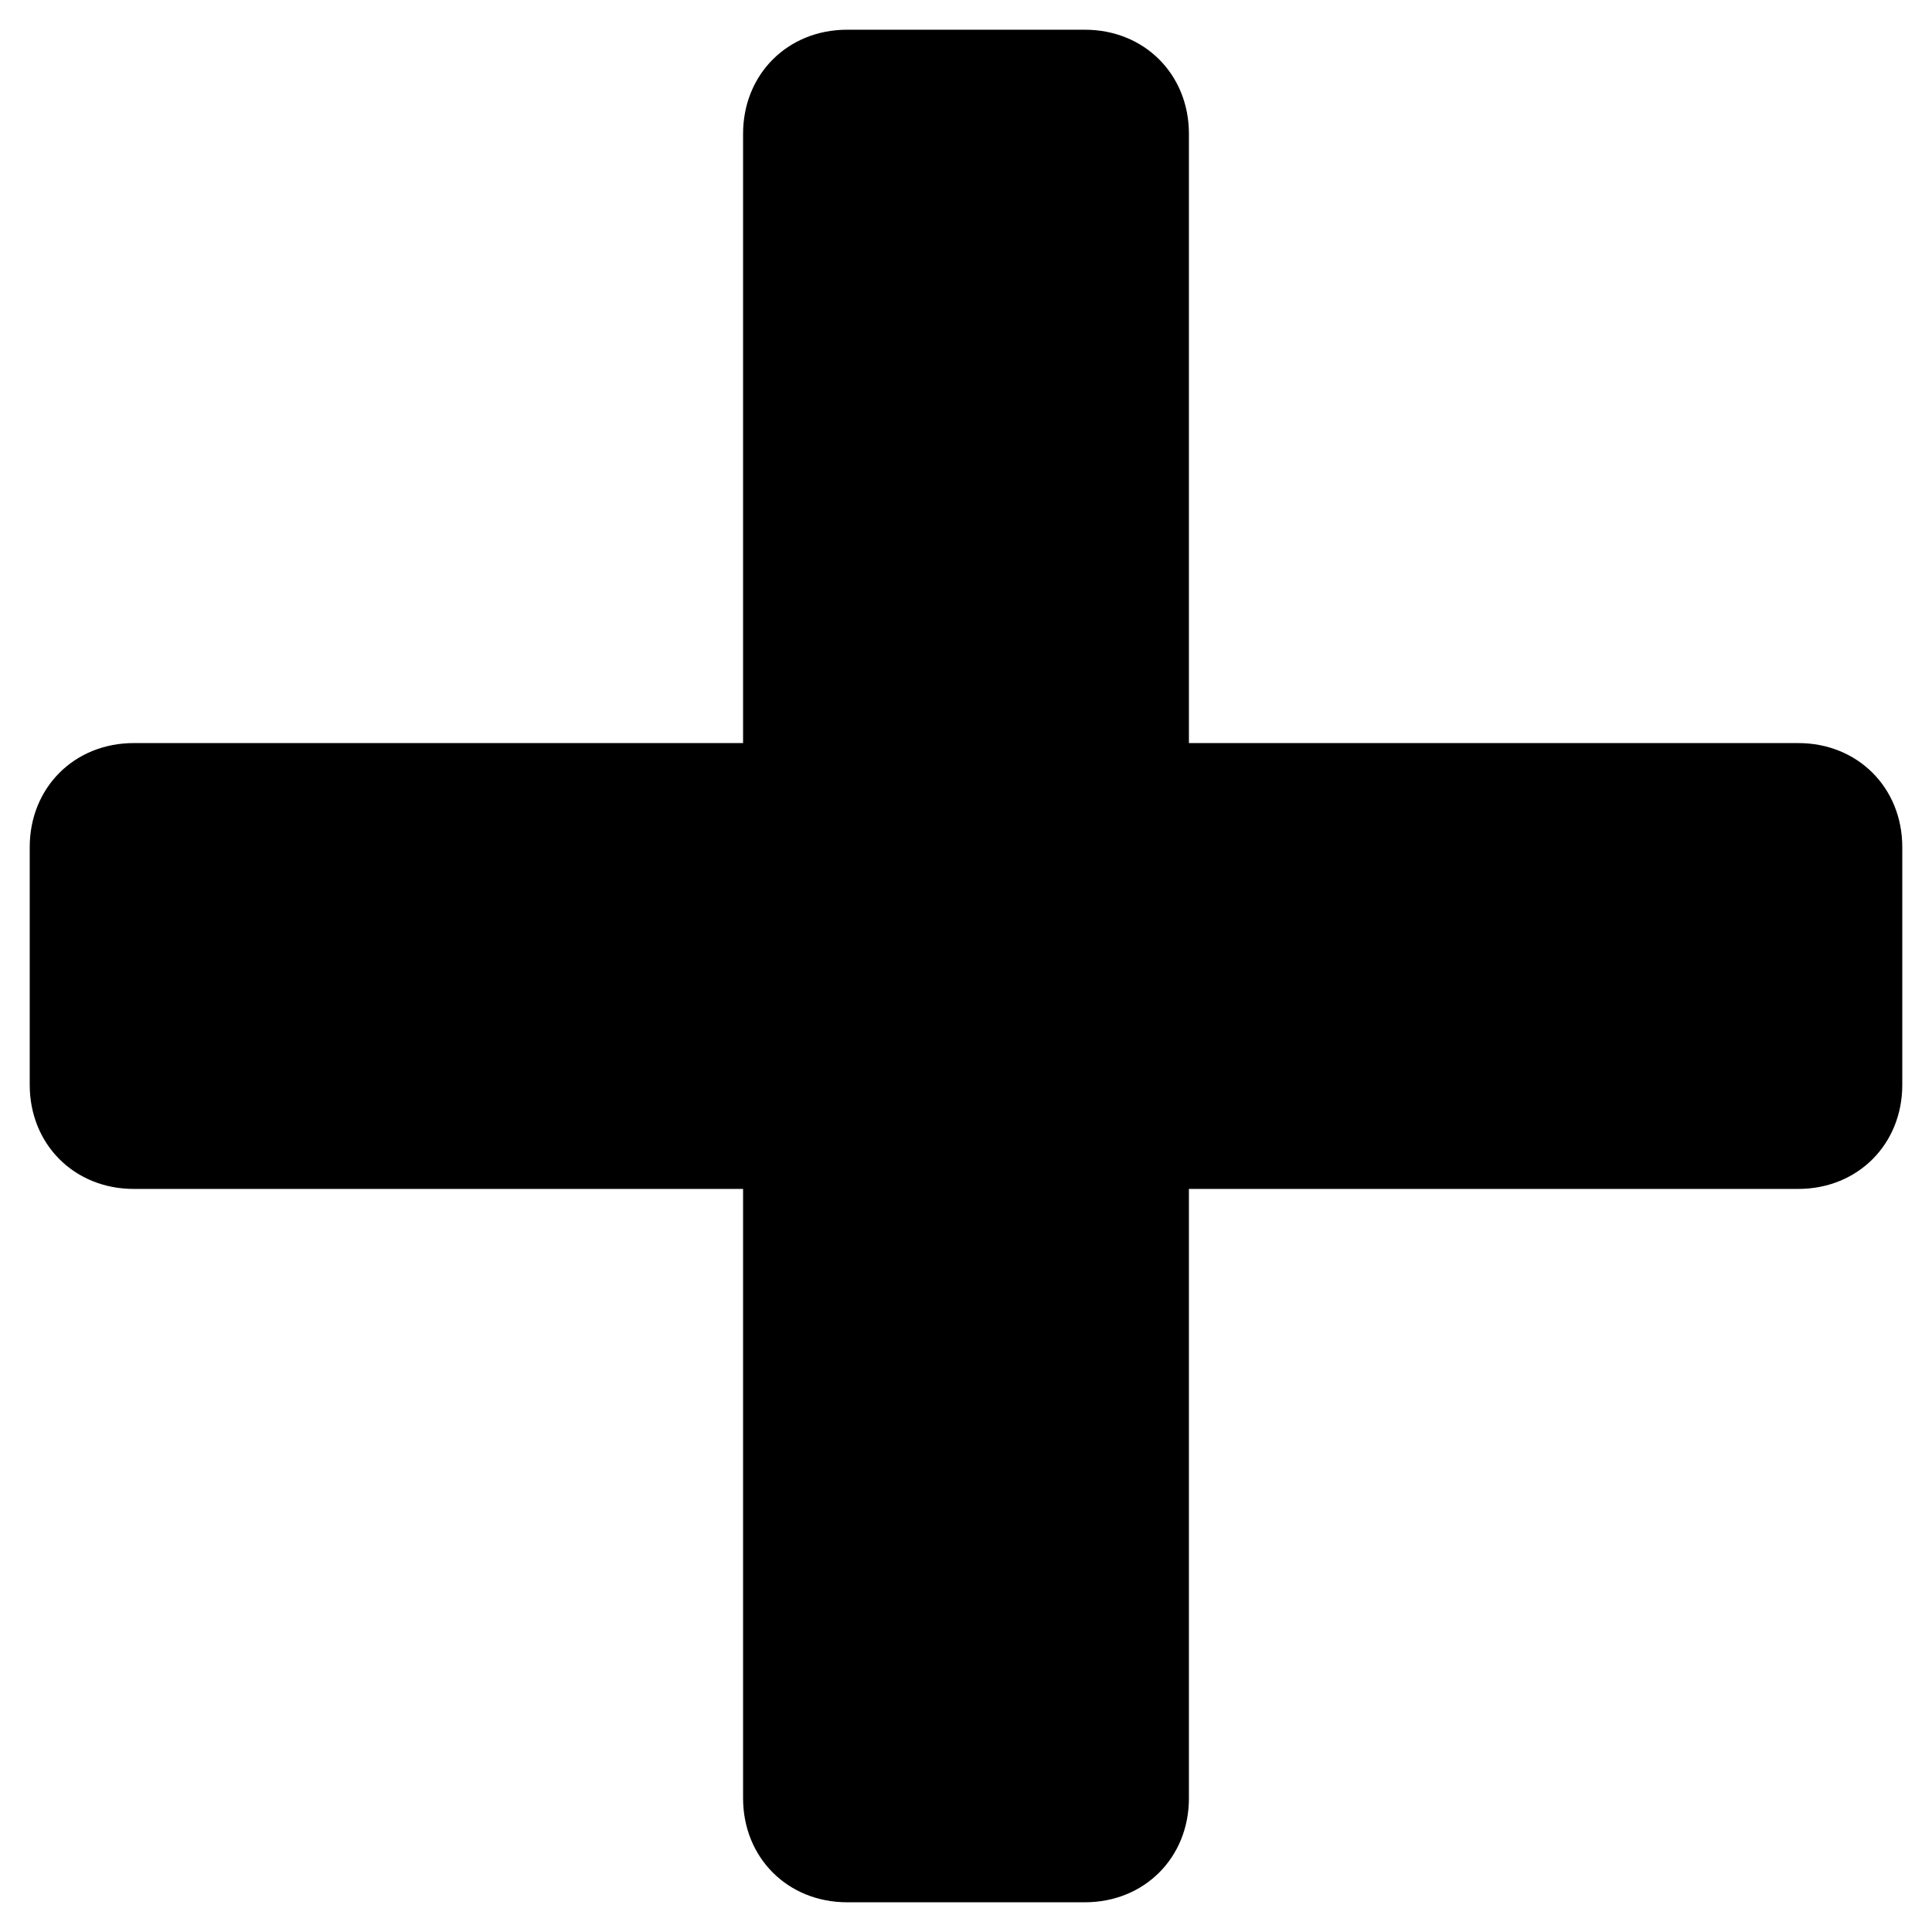
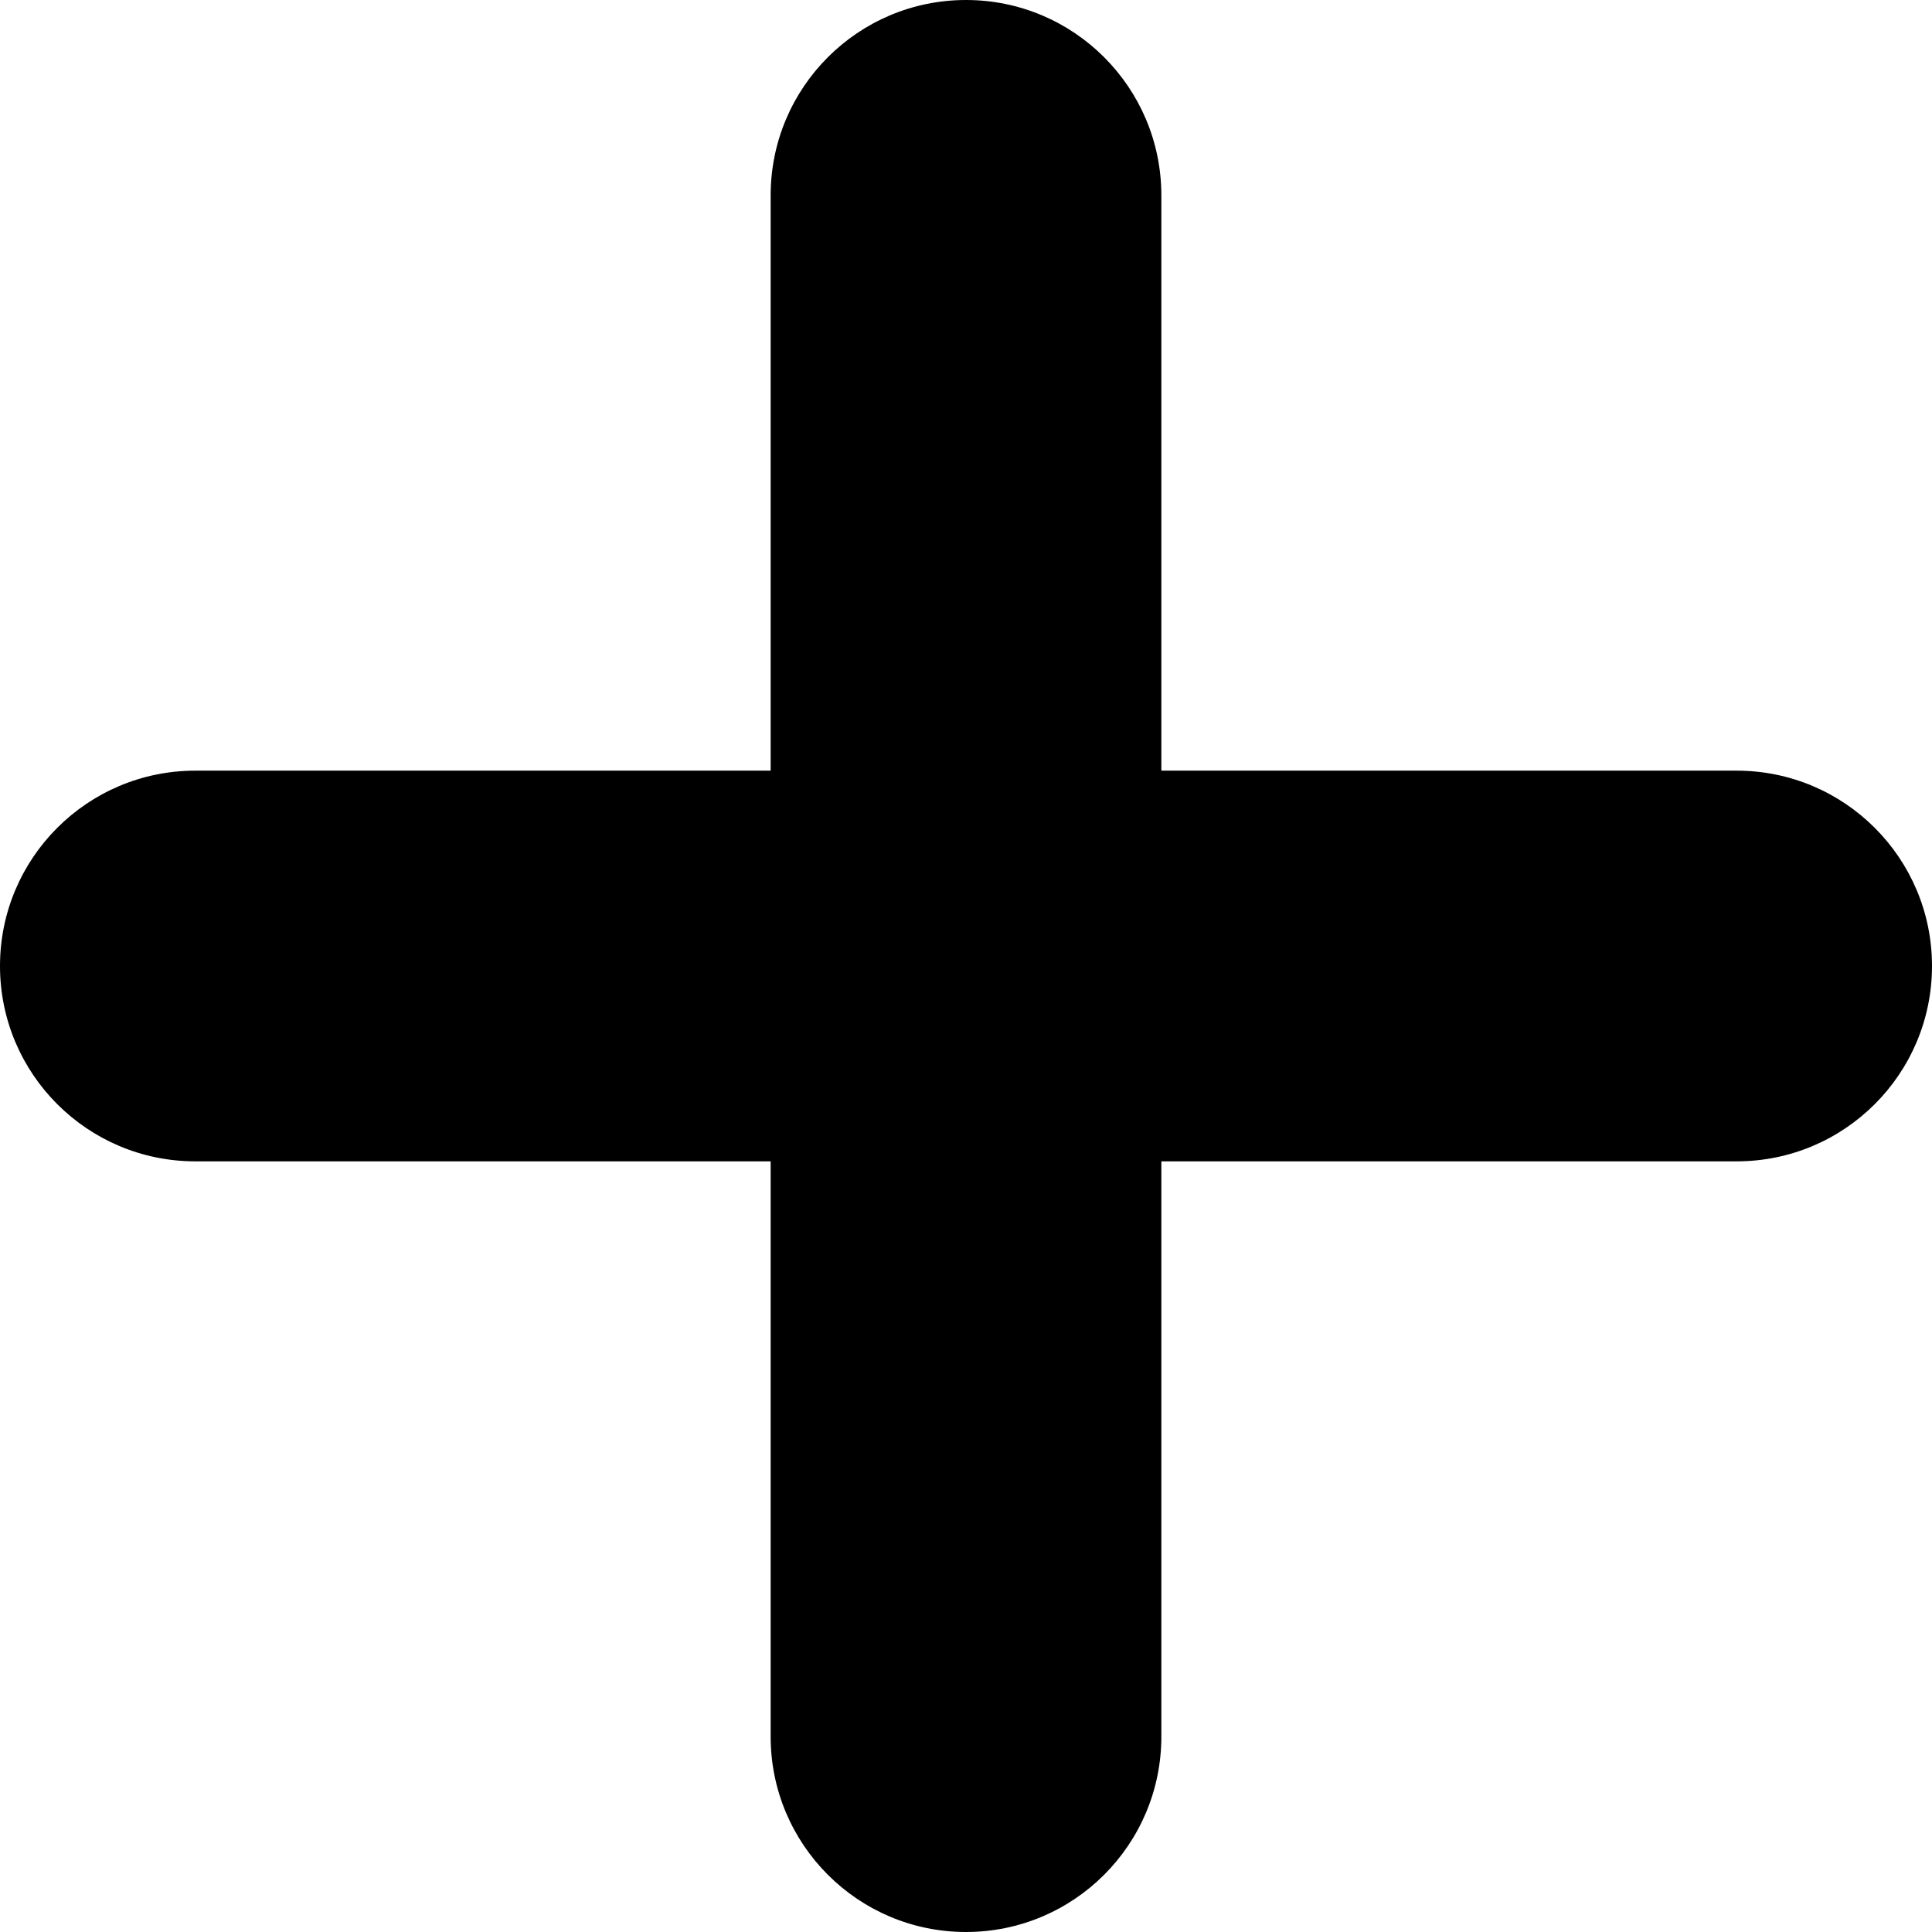
- <svg xmlns="http://www.w3.org/2000/svg" version="1.1" id="Layer_1" x="0px" y="0px" viewBox="0 0 13 13" style="enable-background:new 0 0 13 13;" xml:space="preserve">
-   <path class="oc-icon-indicator" d="M12.1,5H8V0.9c0-0.4-0.3-0.7-0.7-0.7H5.7C5.3,0.2,5,0.5,5,0.9V5H0.9C0.5,5,0.2,5.3,0.2,5.7v1.6C0.2,7.7,0.5,8,0.9,8H5v4.1  c0,0.4,0.3,0.7,0.7,0.7h1.6c0.4,0,0.7-0.3,0.7-0.7V8h4.1c0.4,0,0.7-0.3,0.7-0.7V5.7C12.8,5.3,12.5,5,12.1,5z" />
+ <svg xmlns="http://www.w3.org/2000/svg" id="Layer_1" data-name="Layer 1" viewBox="0 0 9 9">
+   <path class="oc-icon-indicator" d="M9,4.5a.91.91,0,0,1-.91.91H5.41V8.09a.91.91,0,0,1-1.82,0V5.41H.91a.91.91,0,0,1,0-1.82H3.59V.91a.91.91,0,0,1,1.82,0V3.59H8.09A.91.91,0,0,1,9,4.5Z" />
</svg>
